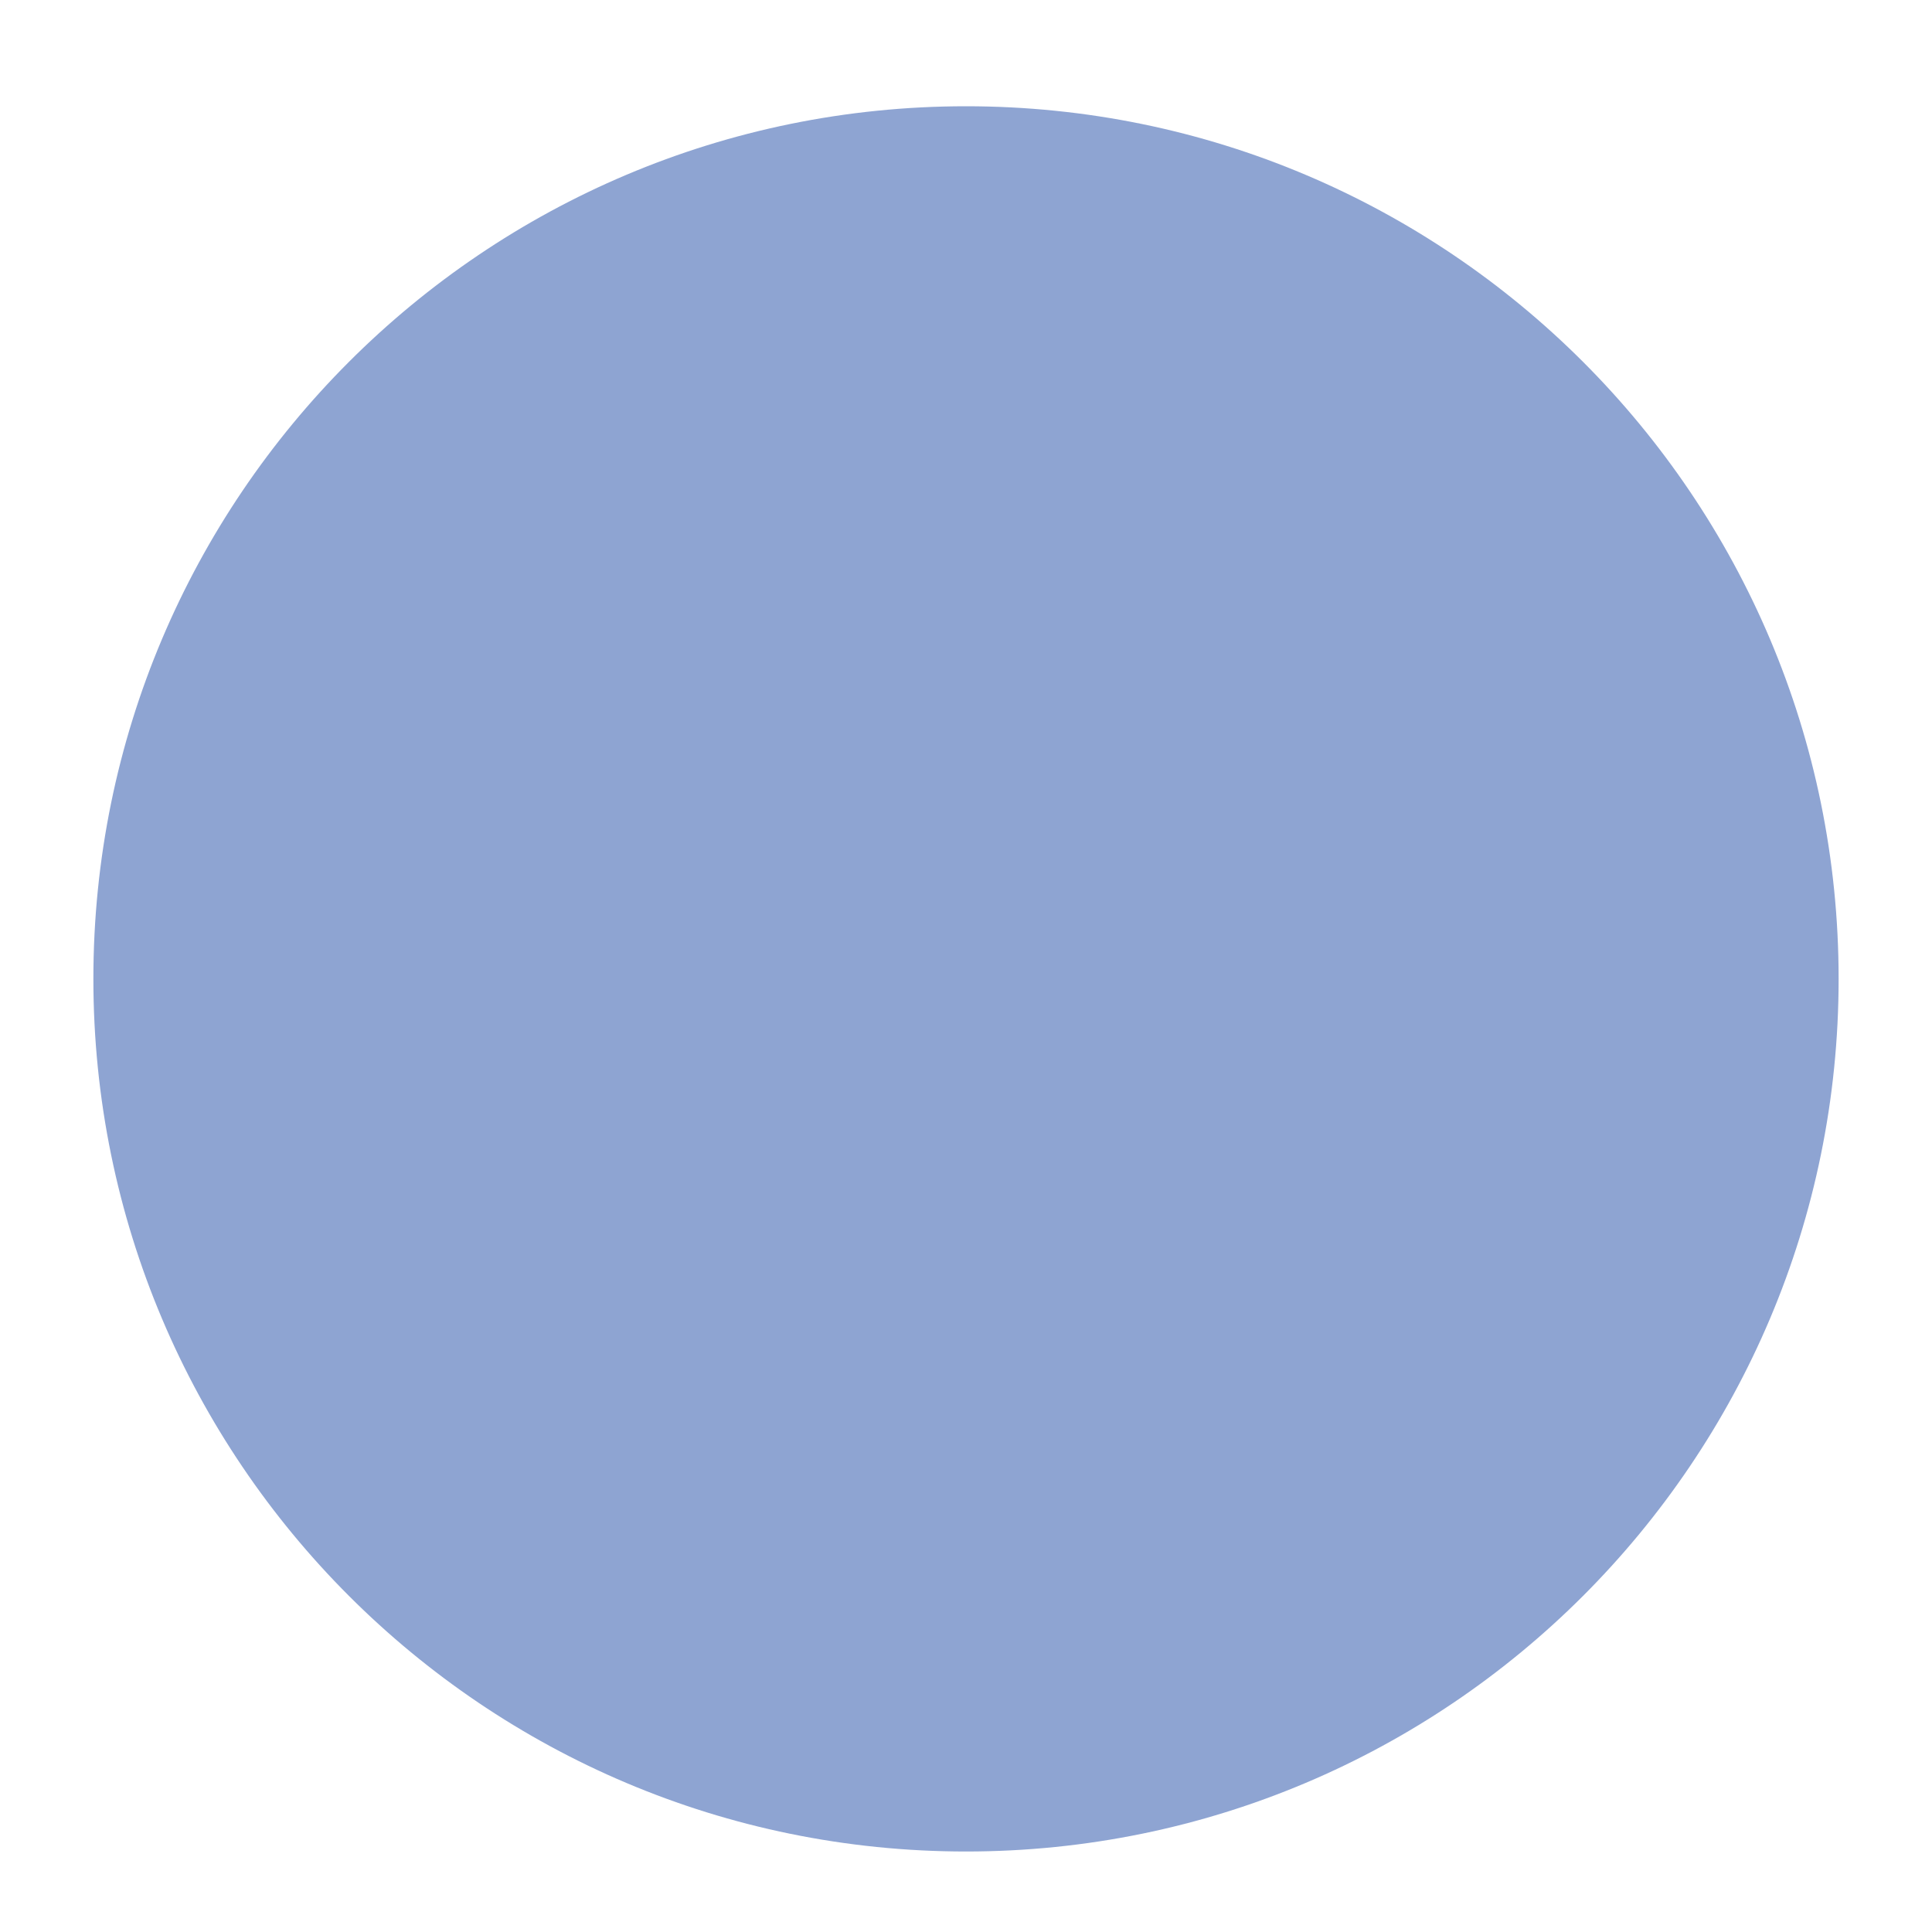
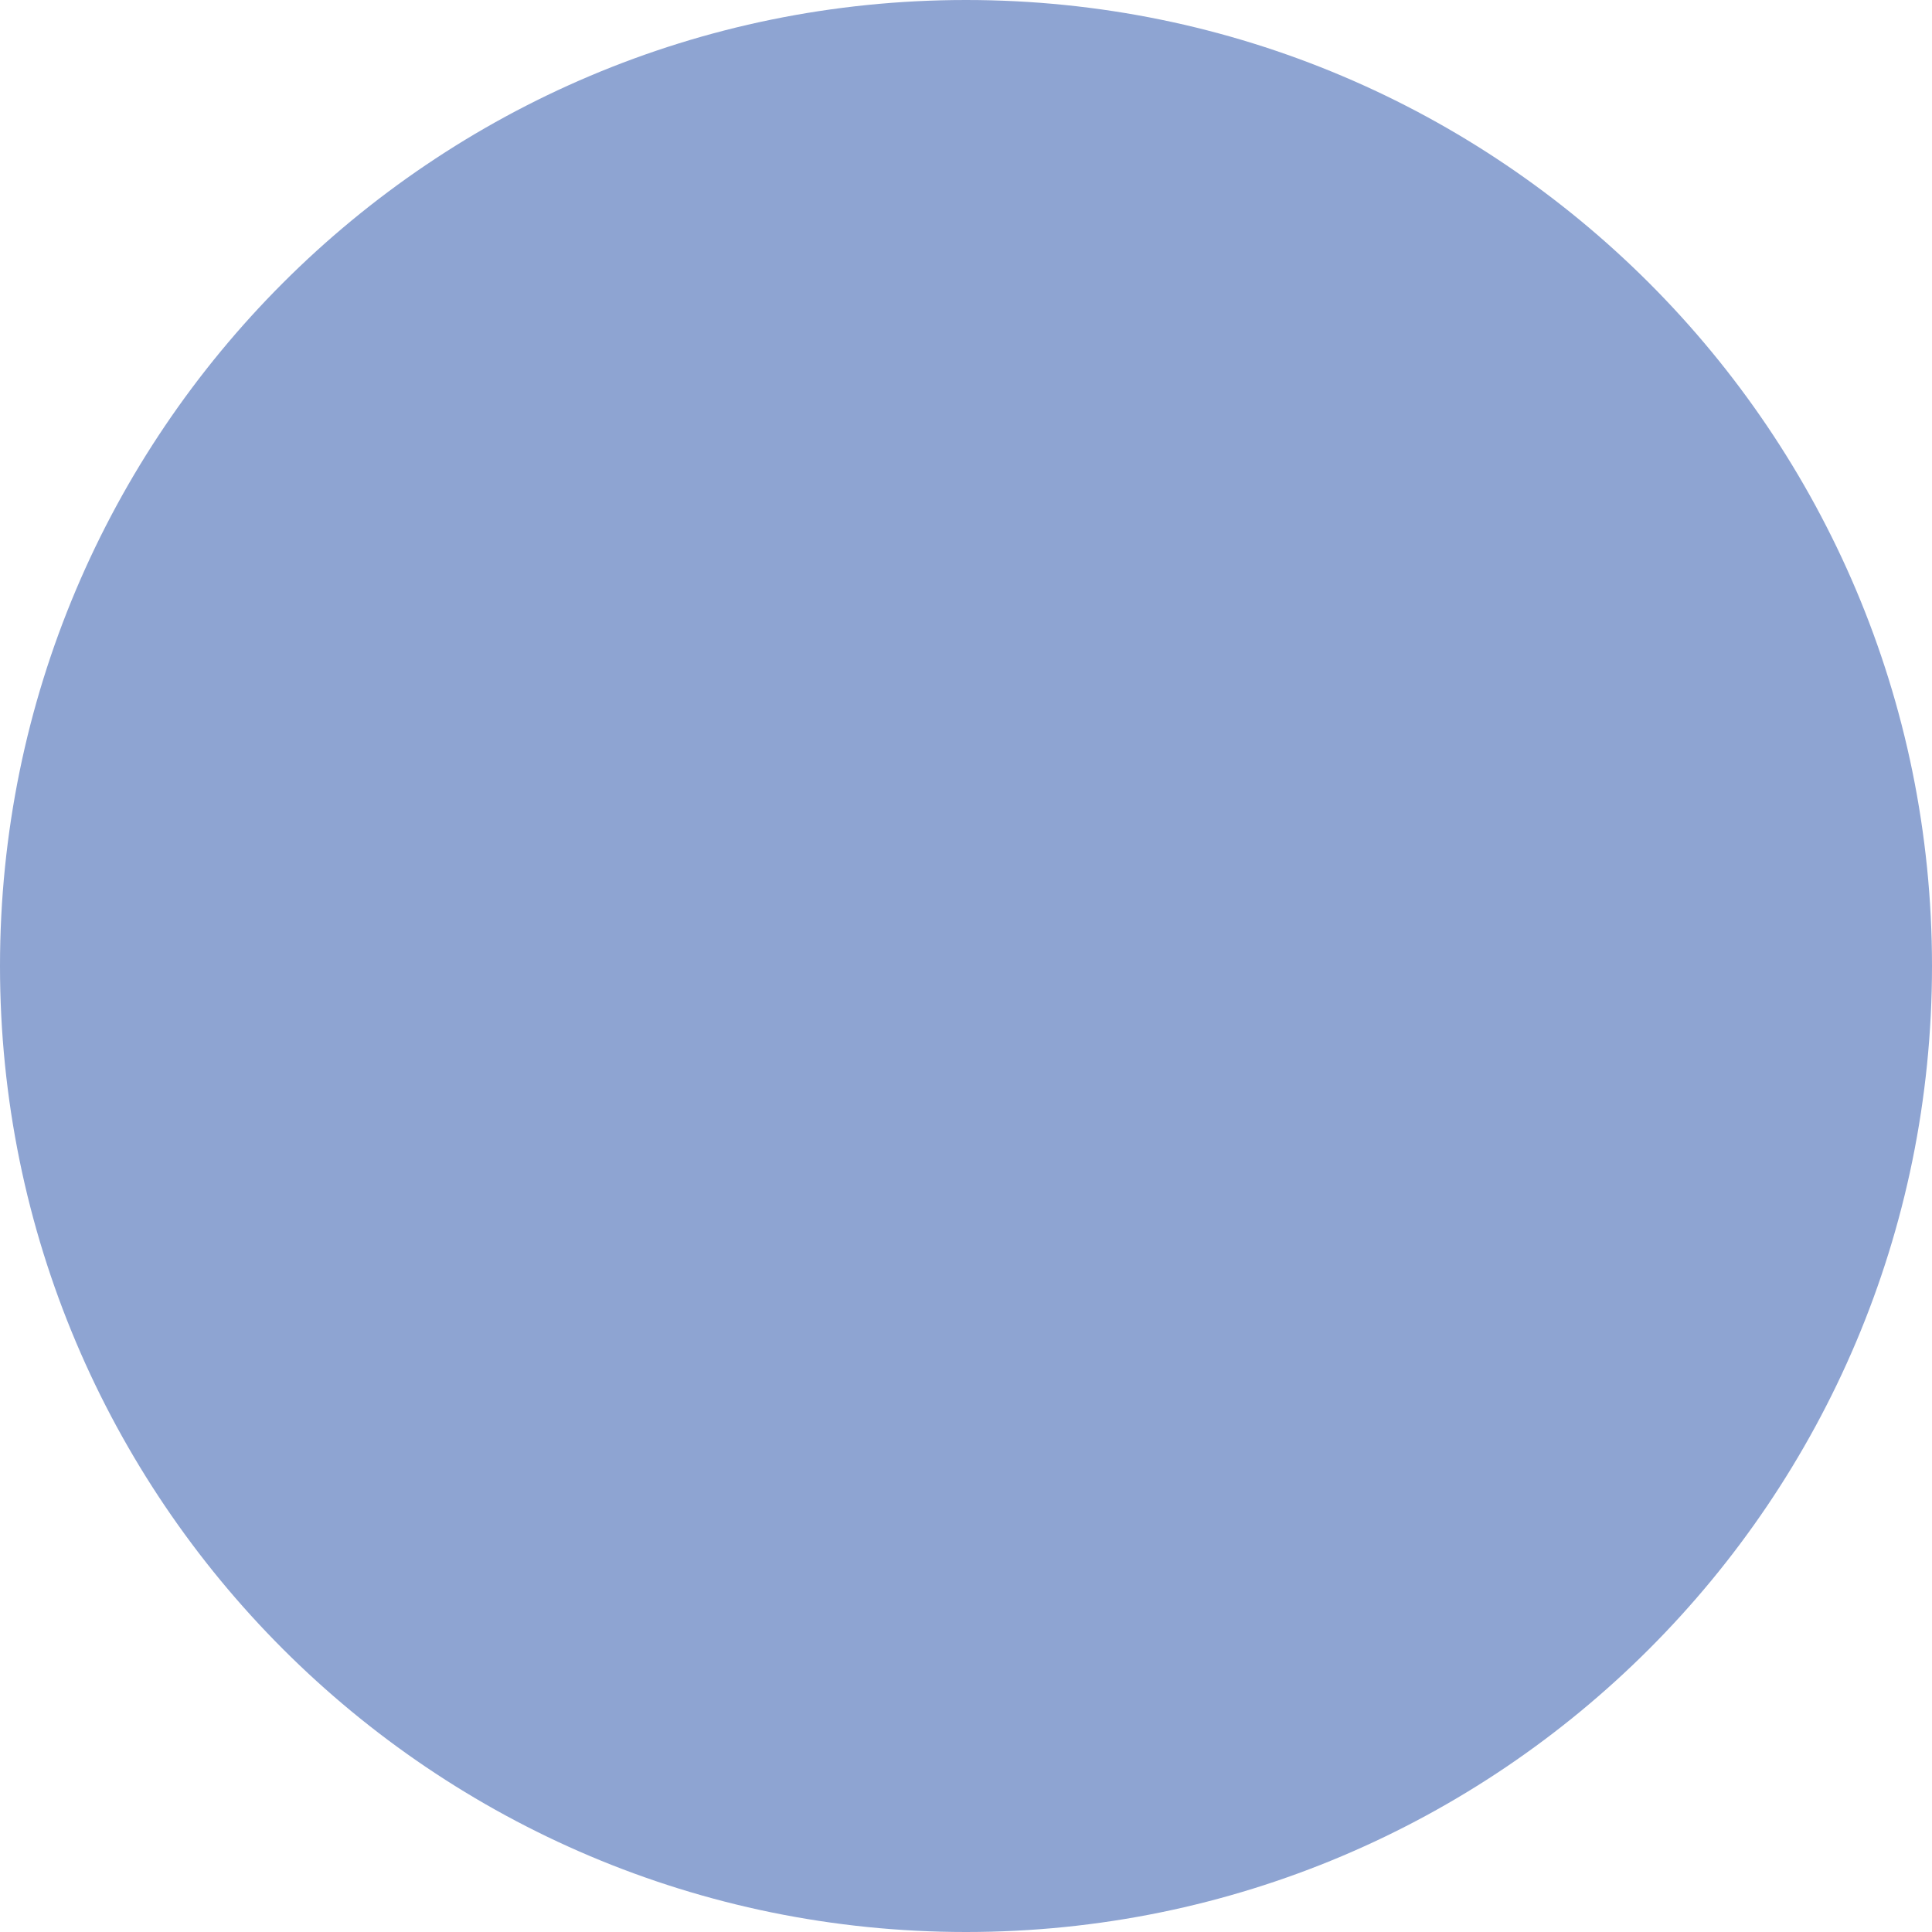
<svg xmlns="http://www.w3.org/2000/svg" version="1.1" id="Layer_1" x="0px" y="0px" viewBox="0 0 120 120" style="enable-background:new 0 0 120 120;" xml:space="preserve">
  <style type="text/css">
	.st0{fill:#8EA4D2;}
</style>
-   <circle class="st0" cx="60" cy="60.8" r="54.2" />
+   <circle class="st0" cx="60" cy="60" r="60" />
</svg>
